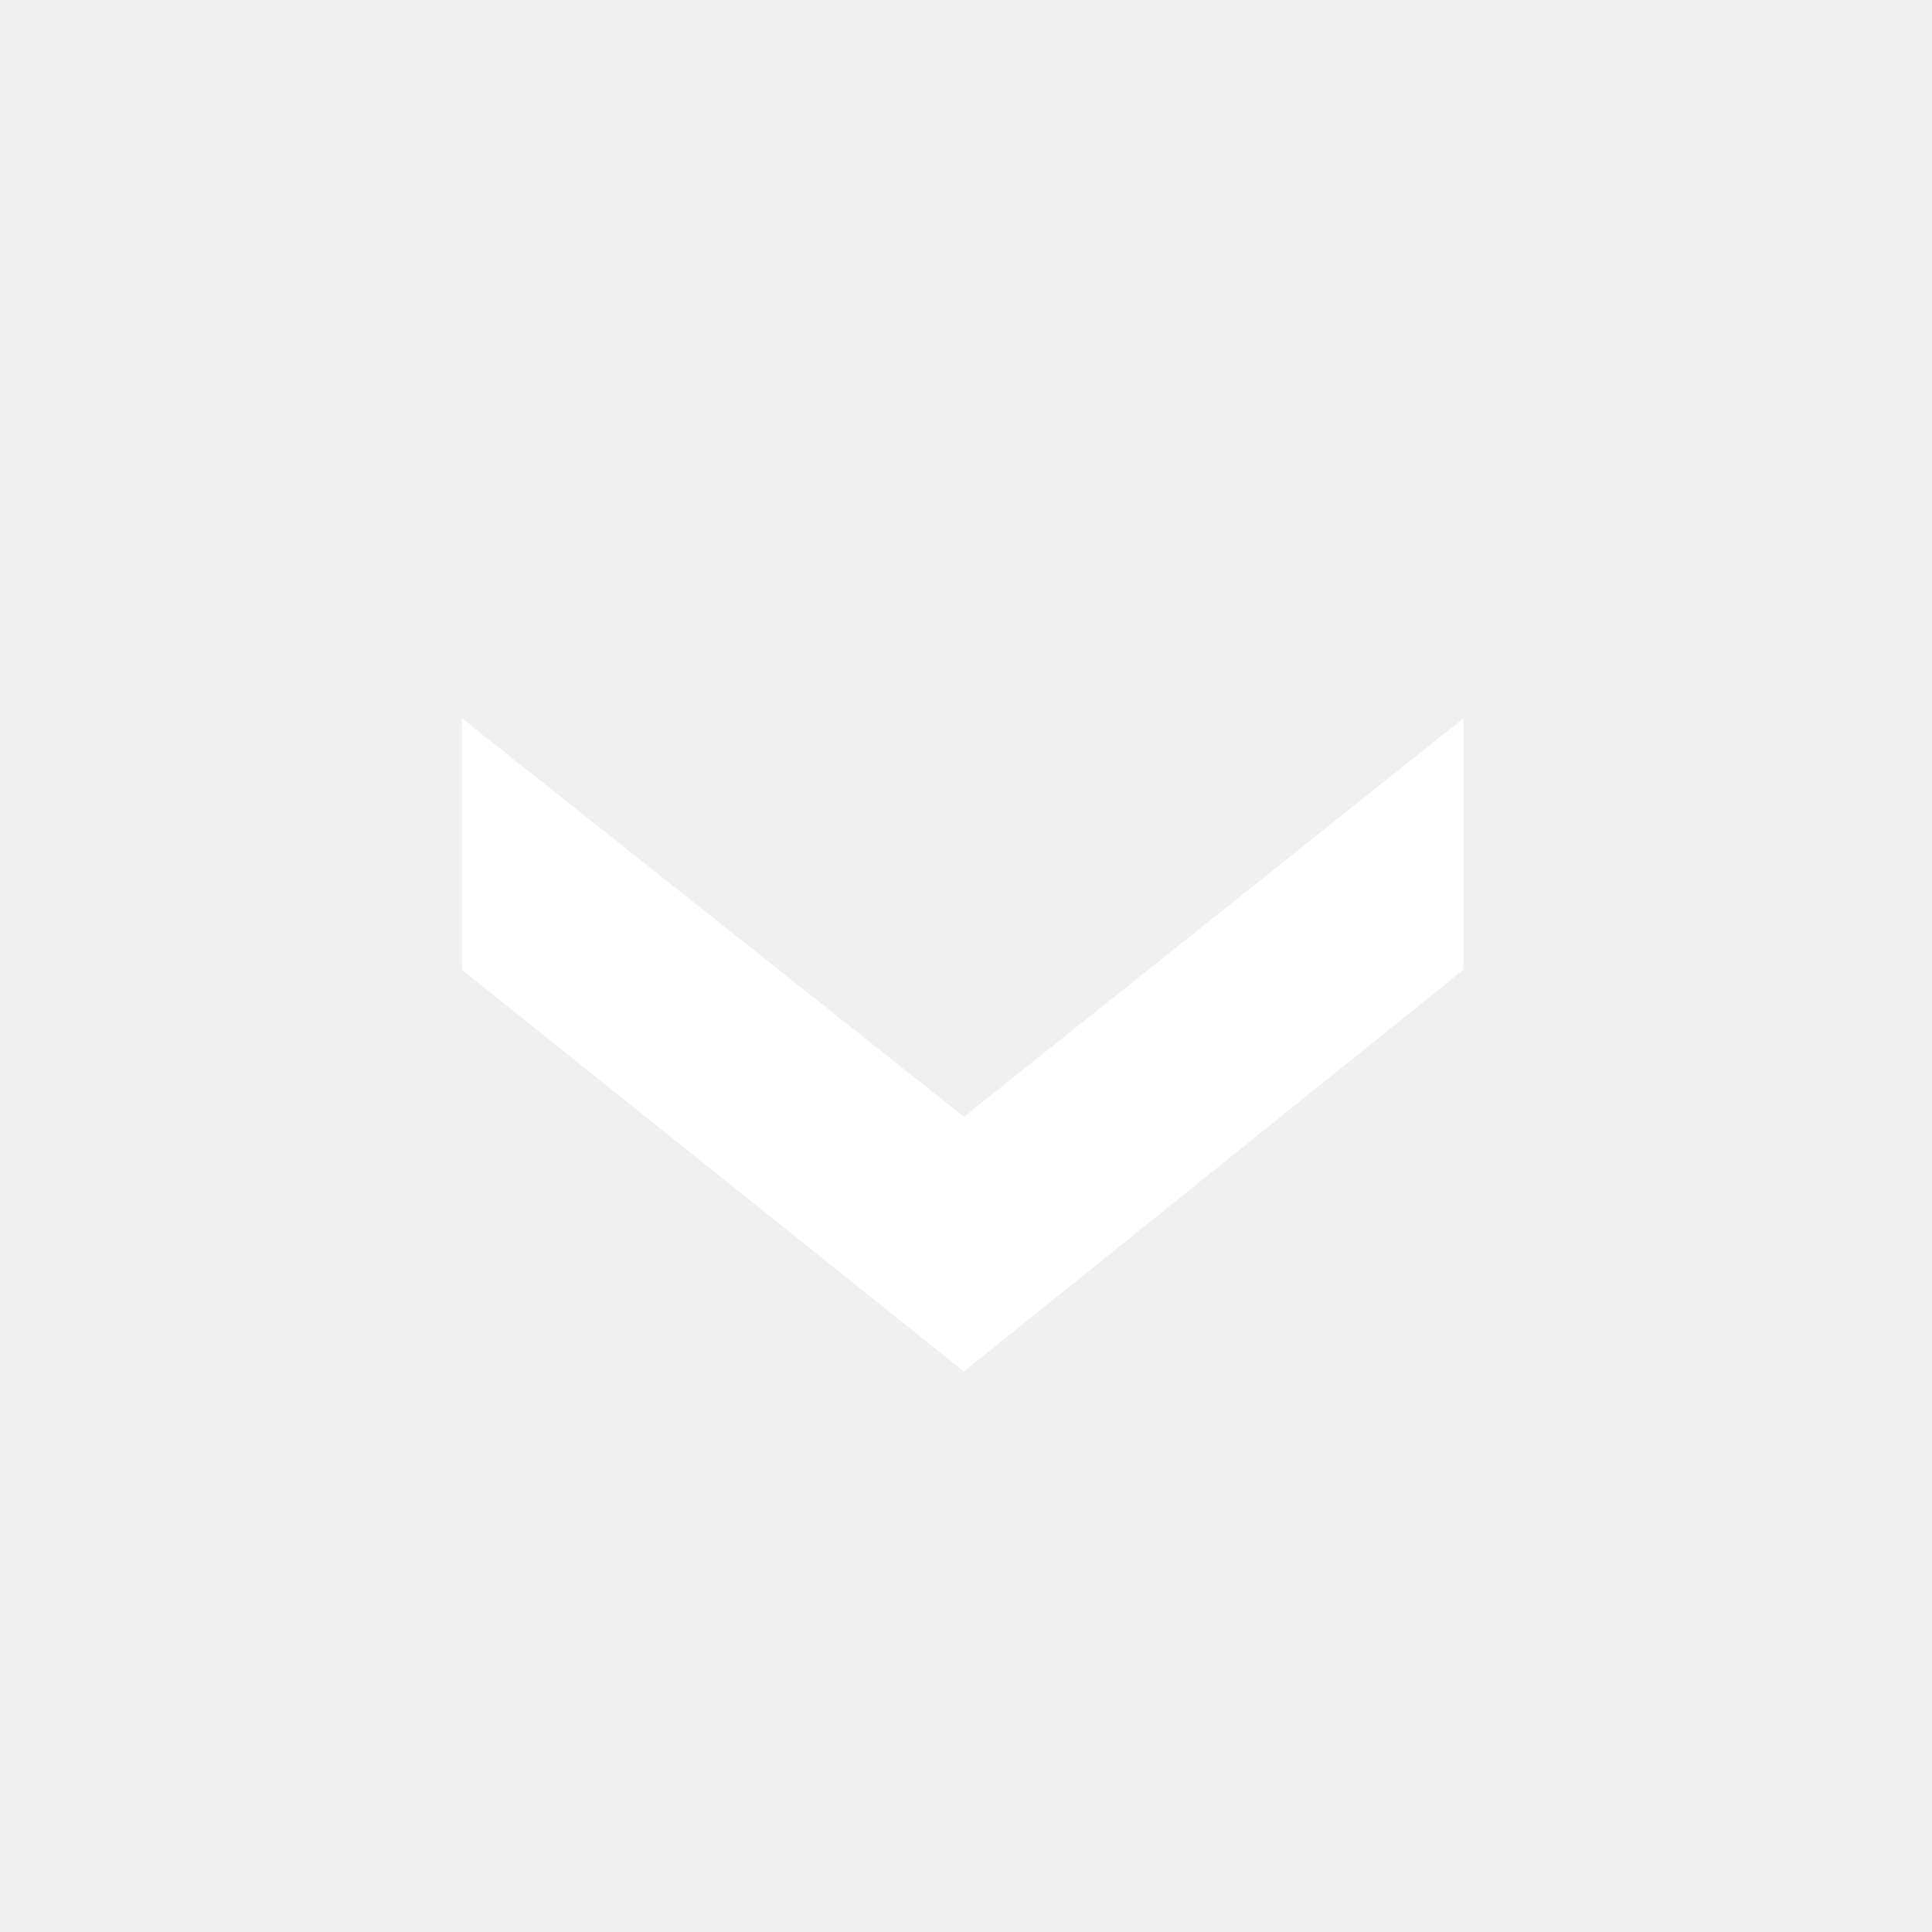
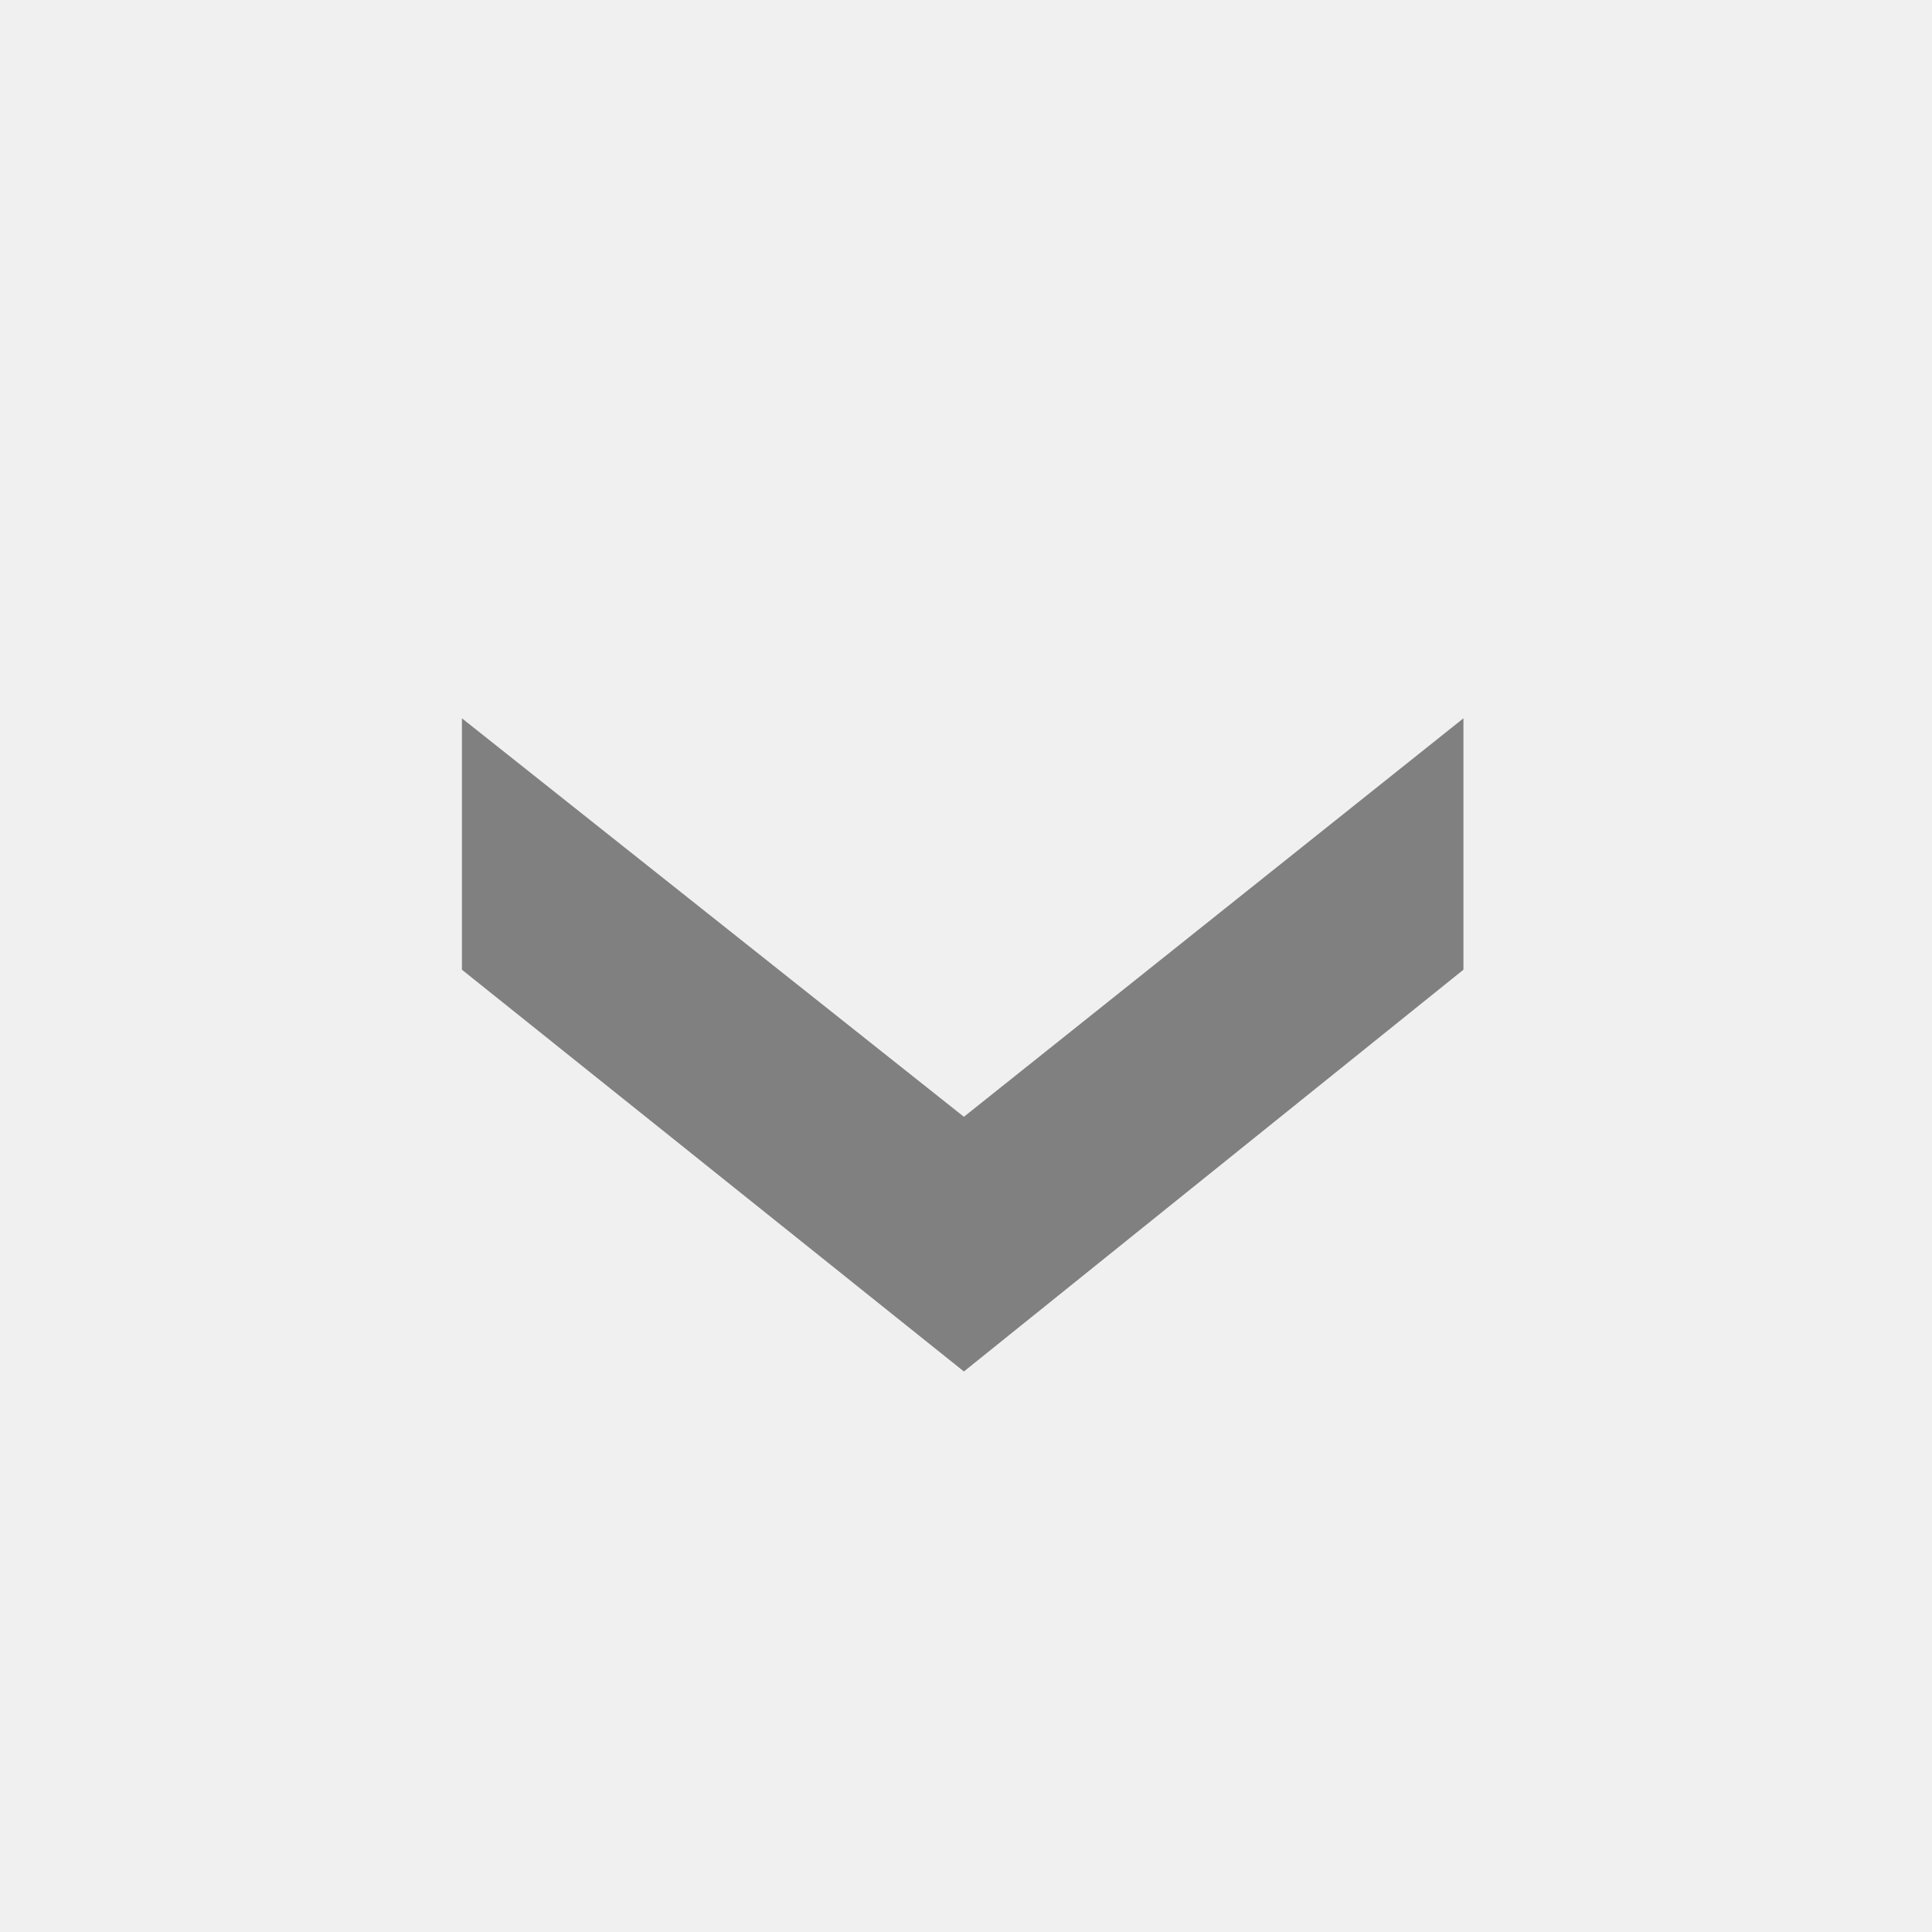
- <svg xmlns="http://www.w3.org/2000/svg" version="1.1" x="0px" y="0px" width="512px" height="512px" viewBox="0 0 512 512" enable-background="new 0 0 512 512" xml:space="preserve">
-   <g id="dingbats" fill="white">
-     <polygon id="Down" fill="#FFFFFF" points="387.825,256.985 255.445,363.455 122.414,256.985 122.414,190.361 255.445,295.959 387.825,190.361  " />
+ <svg xmlns="http://www.w3.org/2000/svg" version="1.1" x="0px" y="0px" width="512px" height="512px" viewBox="0 0 512 512" fill="#808080" enable-background="new 0 0 512 512" xml:space="preserve">
+   <g id="dingbats" fill="#808080">
+     <polygon id="Down" fill="#808080" points="387.825,256.985 255.445,363.455 122.414,256.985 122.414,190.361 255.445,295.959 387.825,190.361" />
  </g>
</svg>
